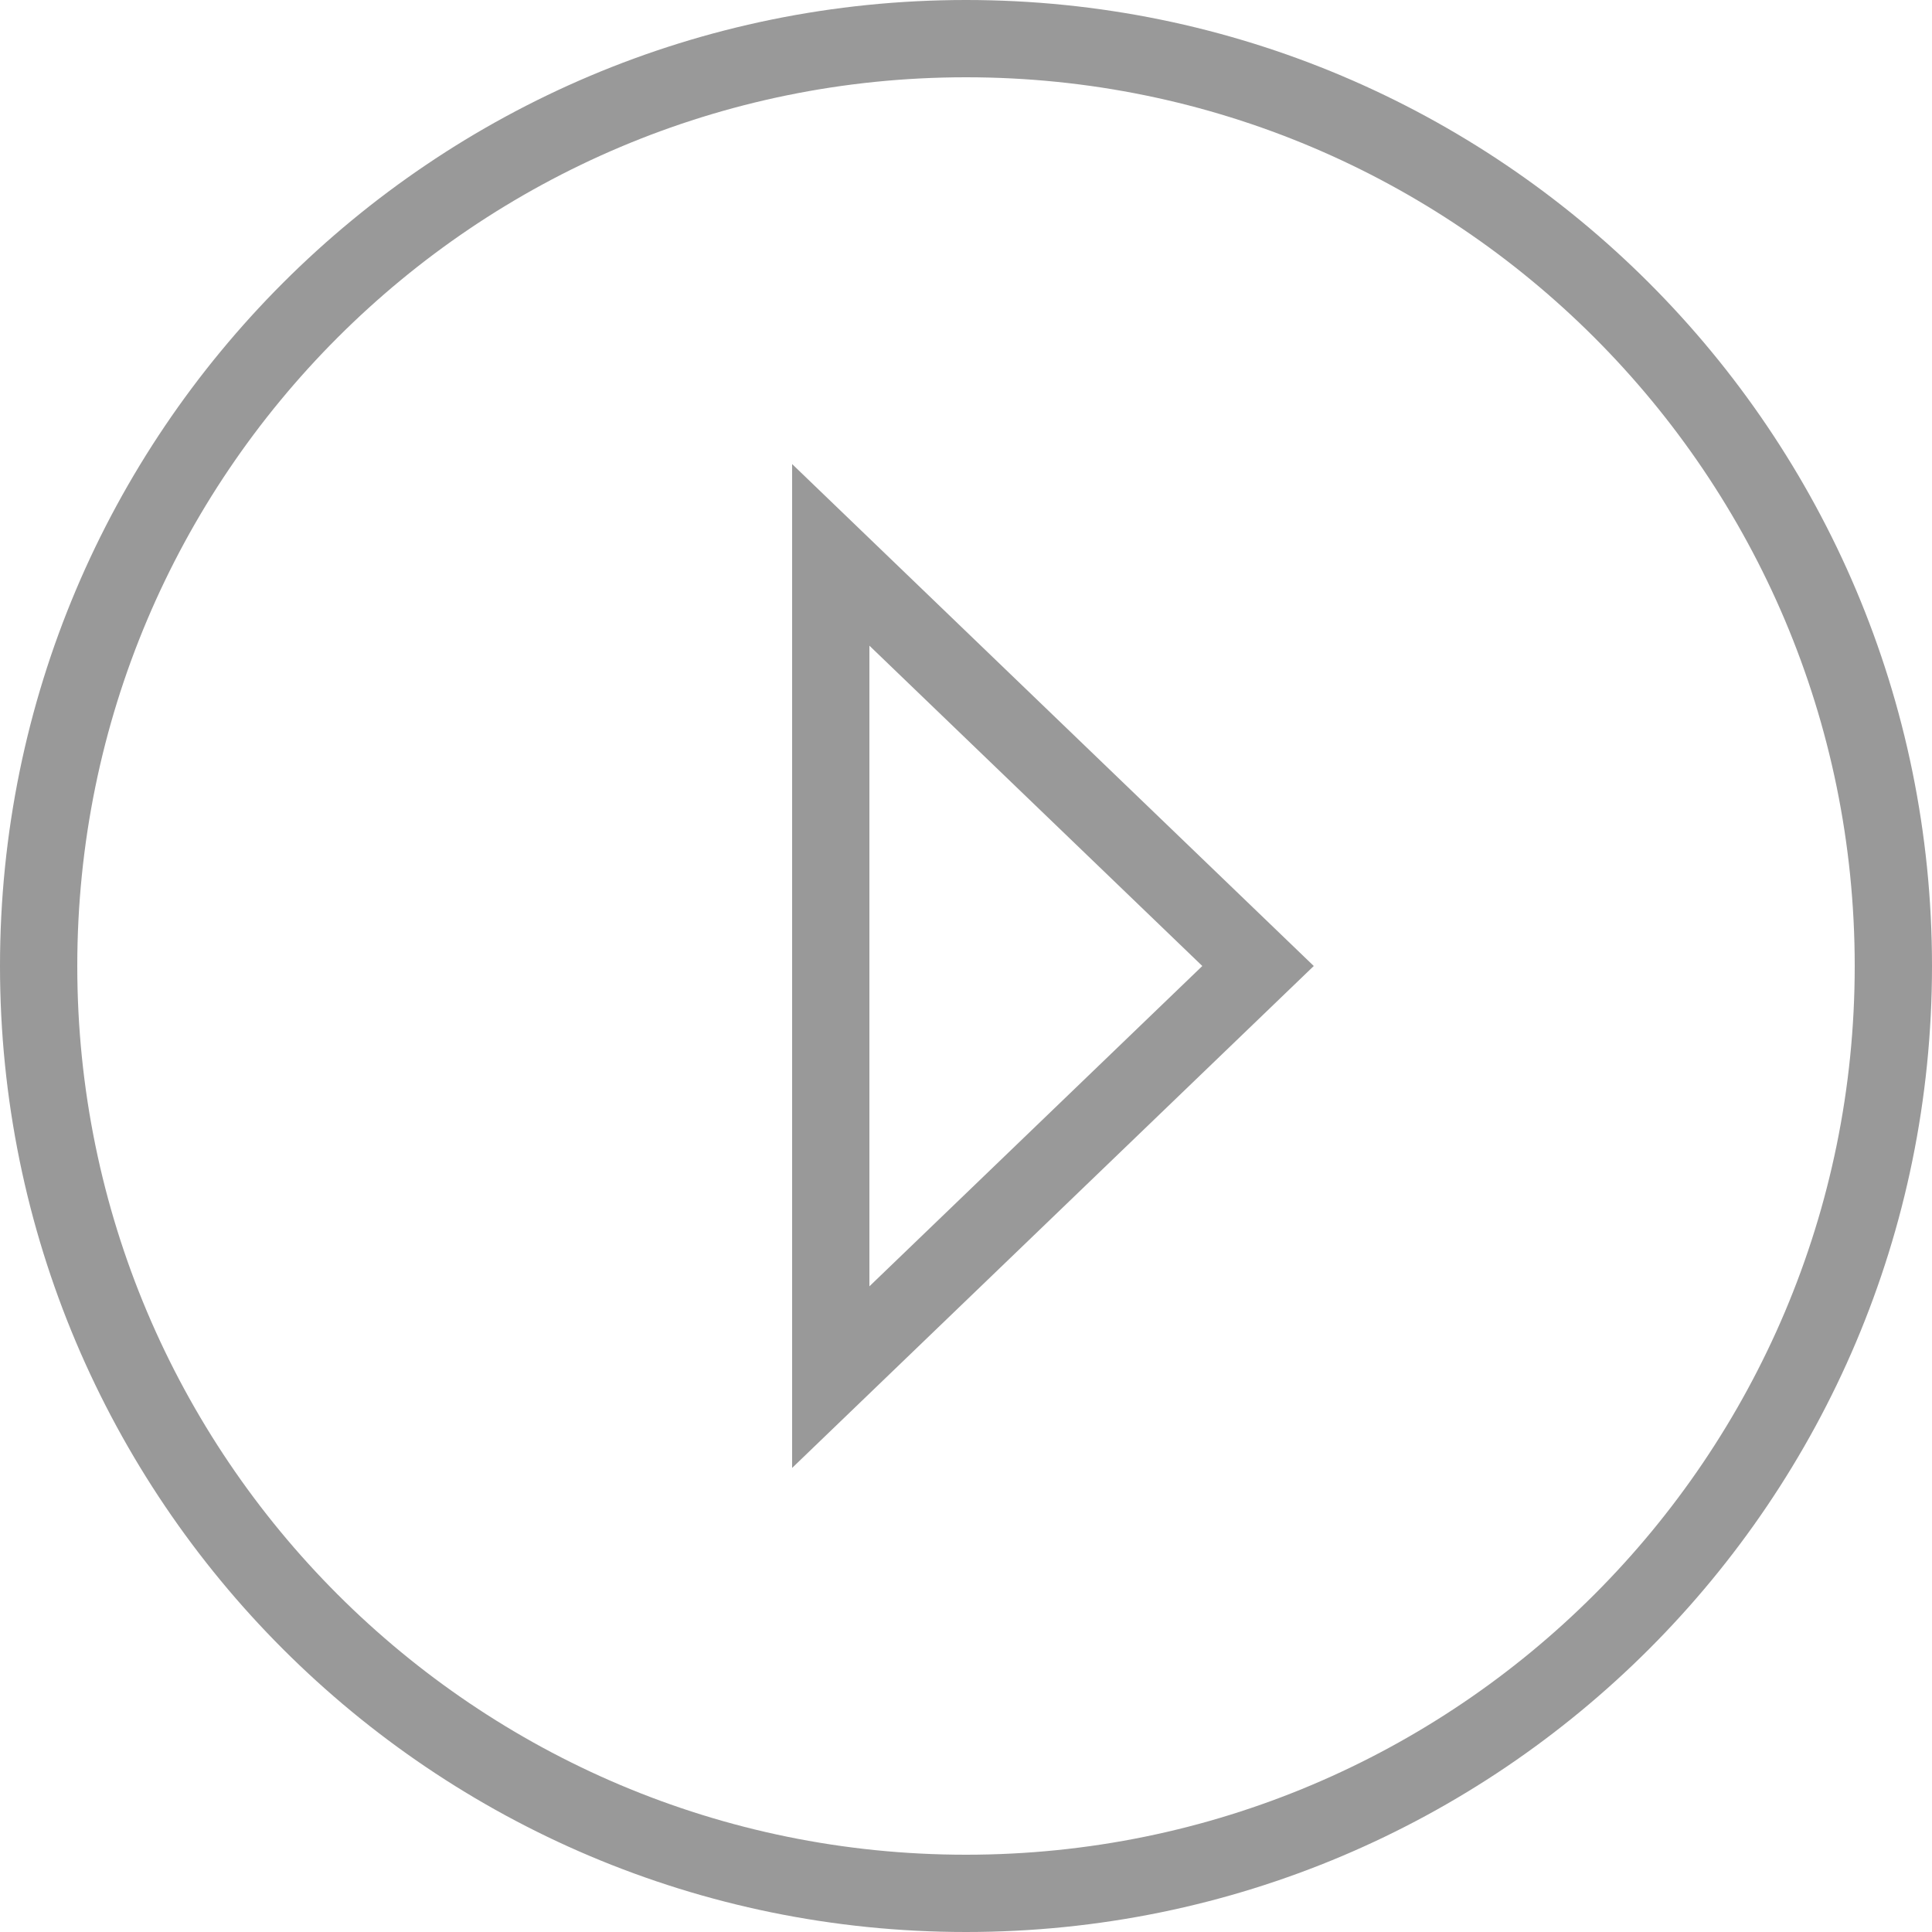
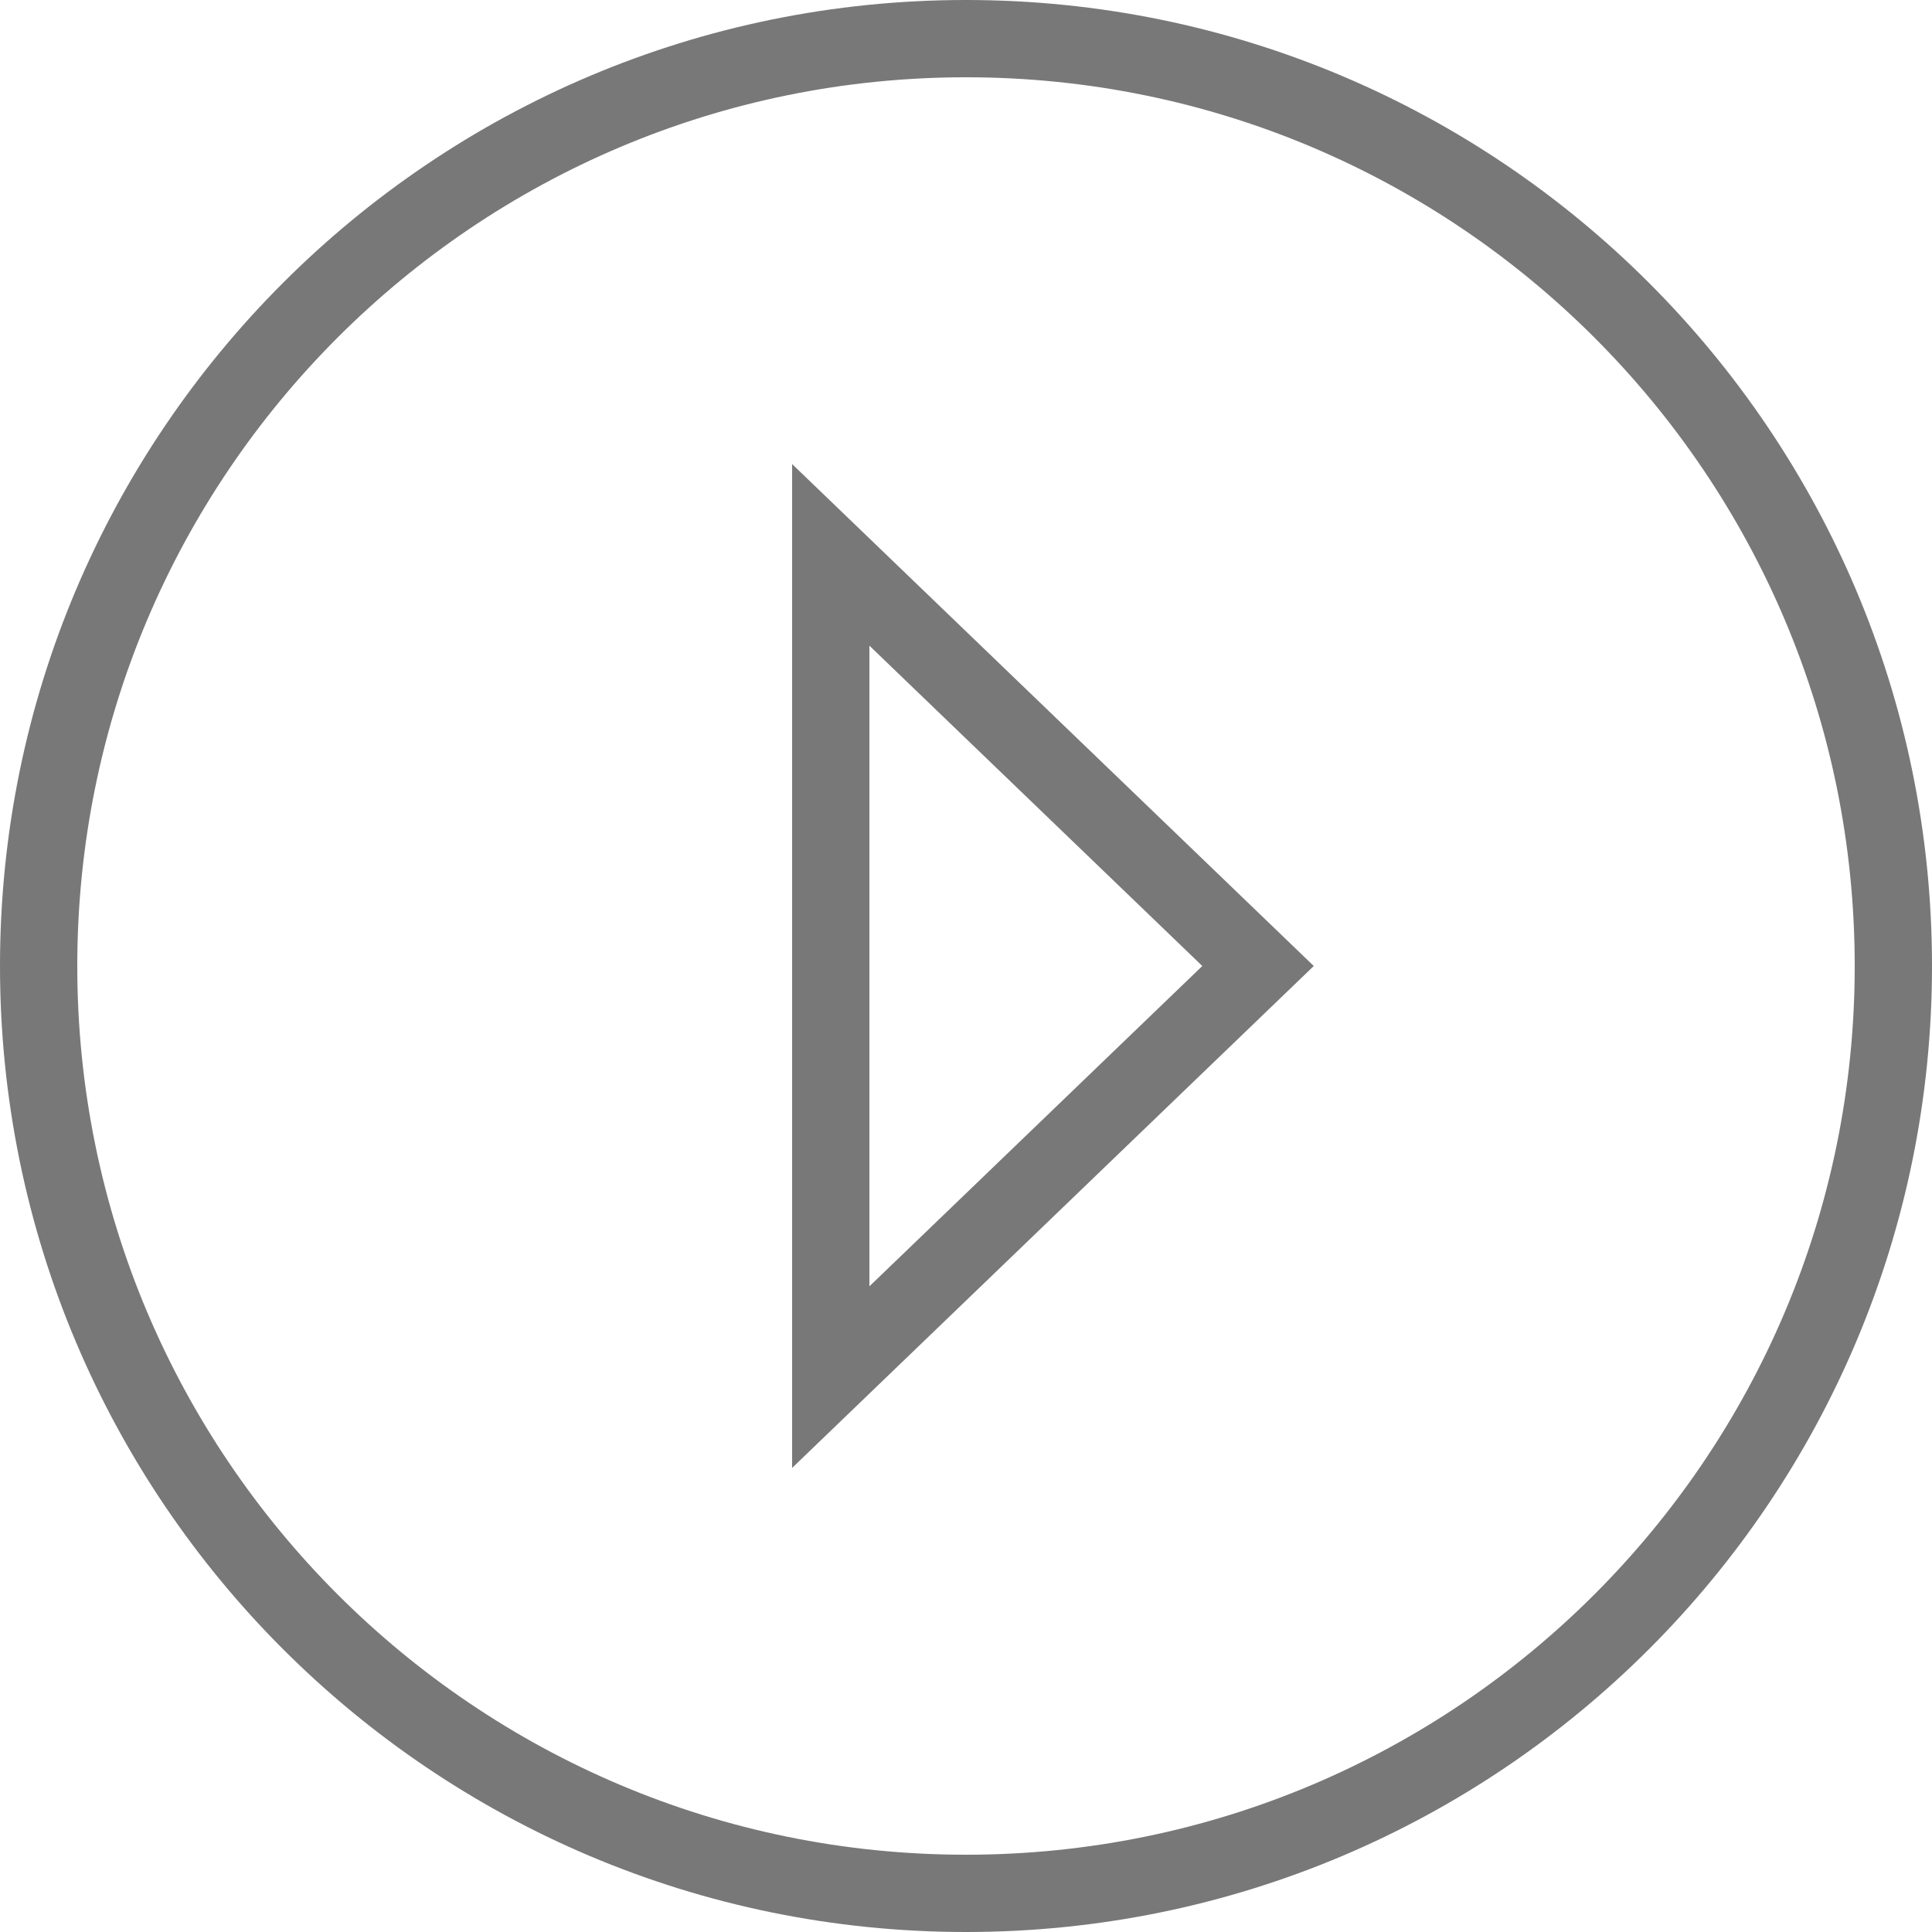
<svg xmlns="http://www.w3.org/2000/svg" width="25" height="25" viewBox="0 0 25 25" fill="none">
-   <rect x="24.5" y="0.5" width="24" height="24" rx="12" transform="rotate(90 24.5 0.5)" stroke="#999999" />
-   <path d="M10.75 7.18L16.279 12.5L10.75 17.82V7.18Z" stroke="#999999" />
+   <rect x="24.5" y="0.5" width="24" height="24" rx="12" transform="rotate(90 24.5 0.5)" stroke="#787878" />
+   <path d="M10.75 17.82V7.18L16.279 12.5L10.75 17.82Z" stroke="#787878" />
</svg>
